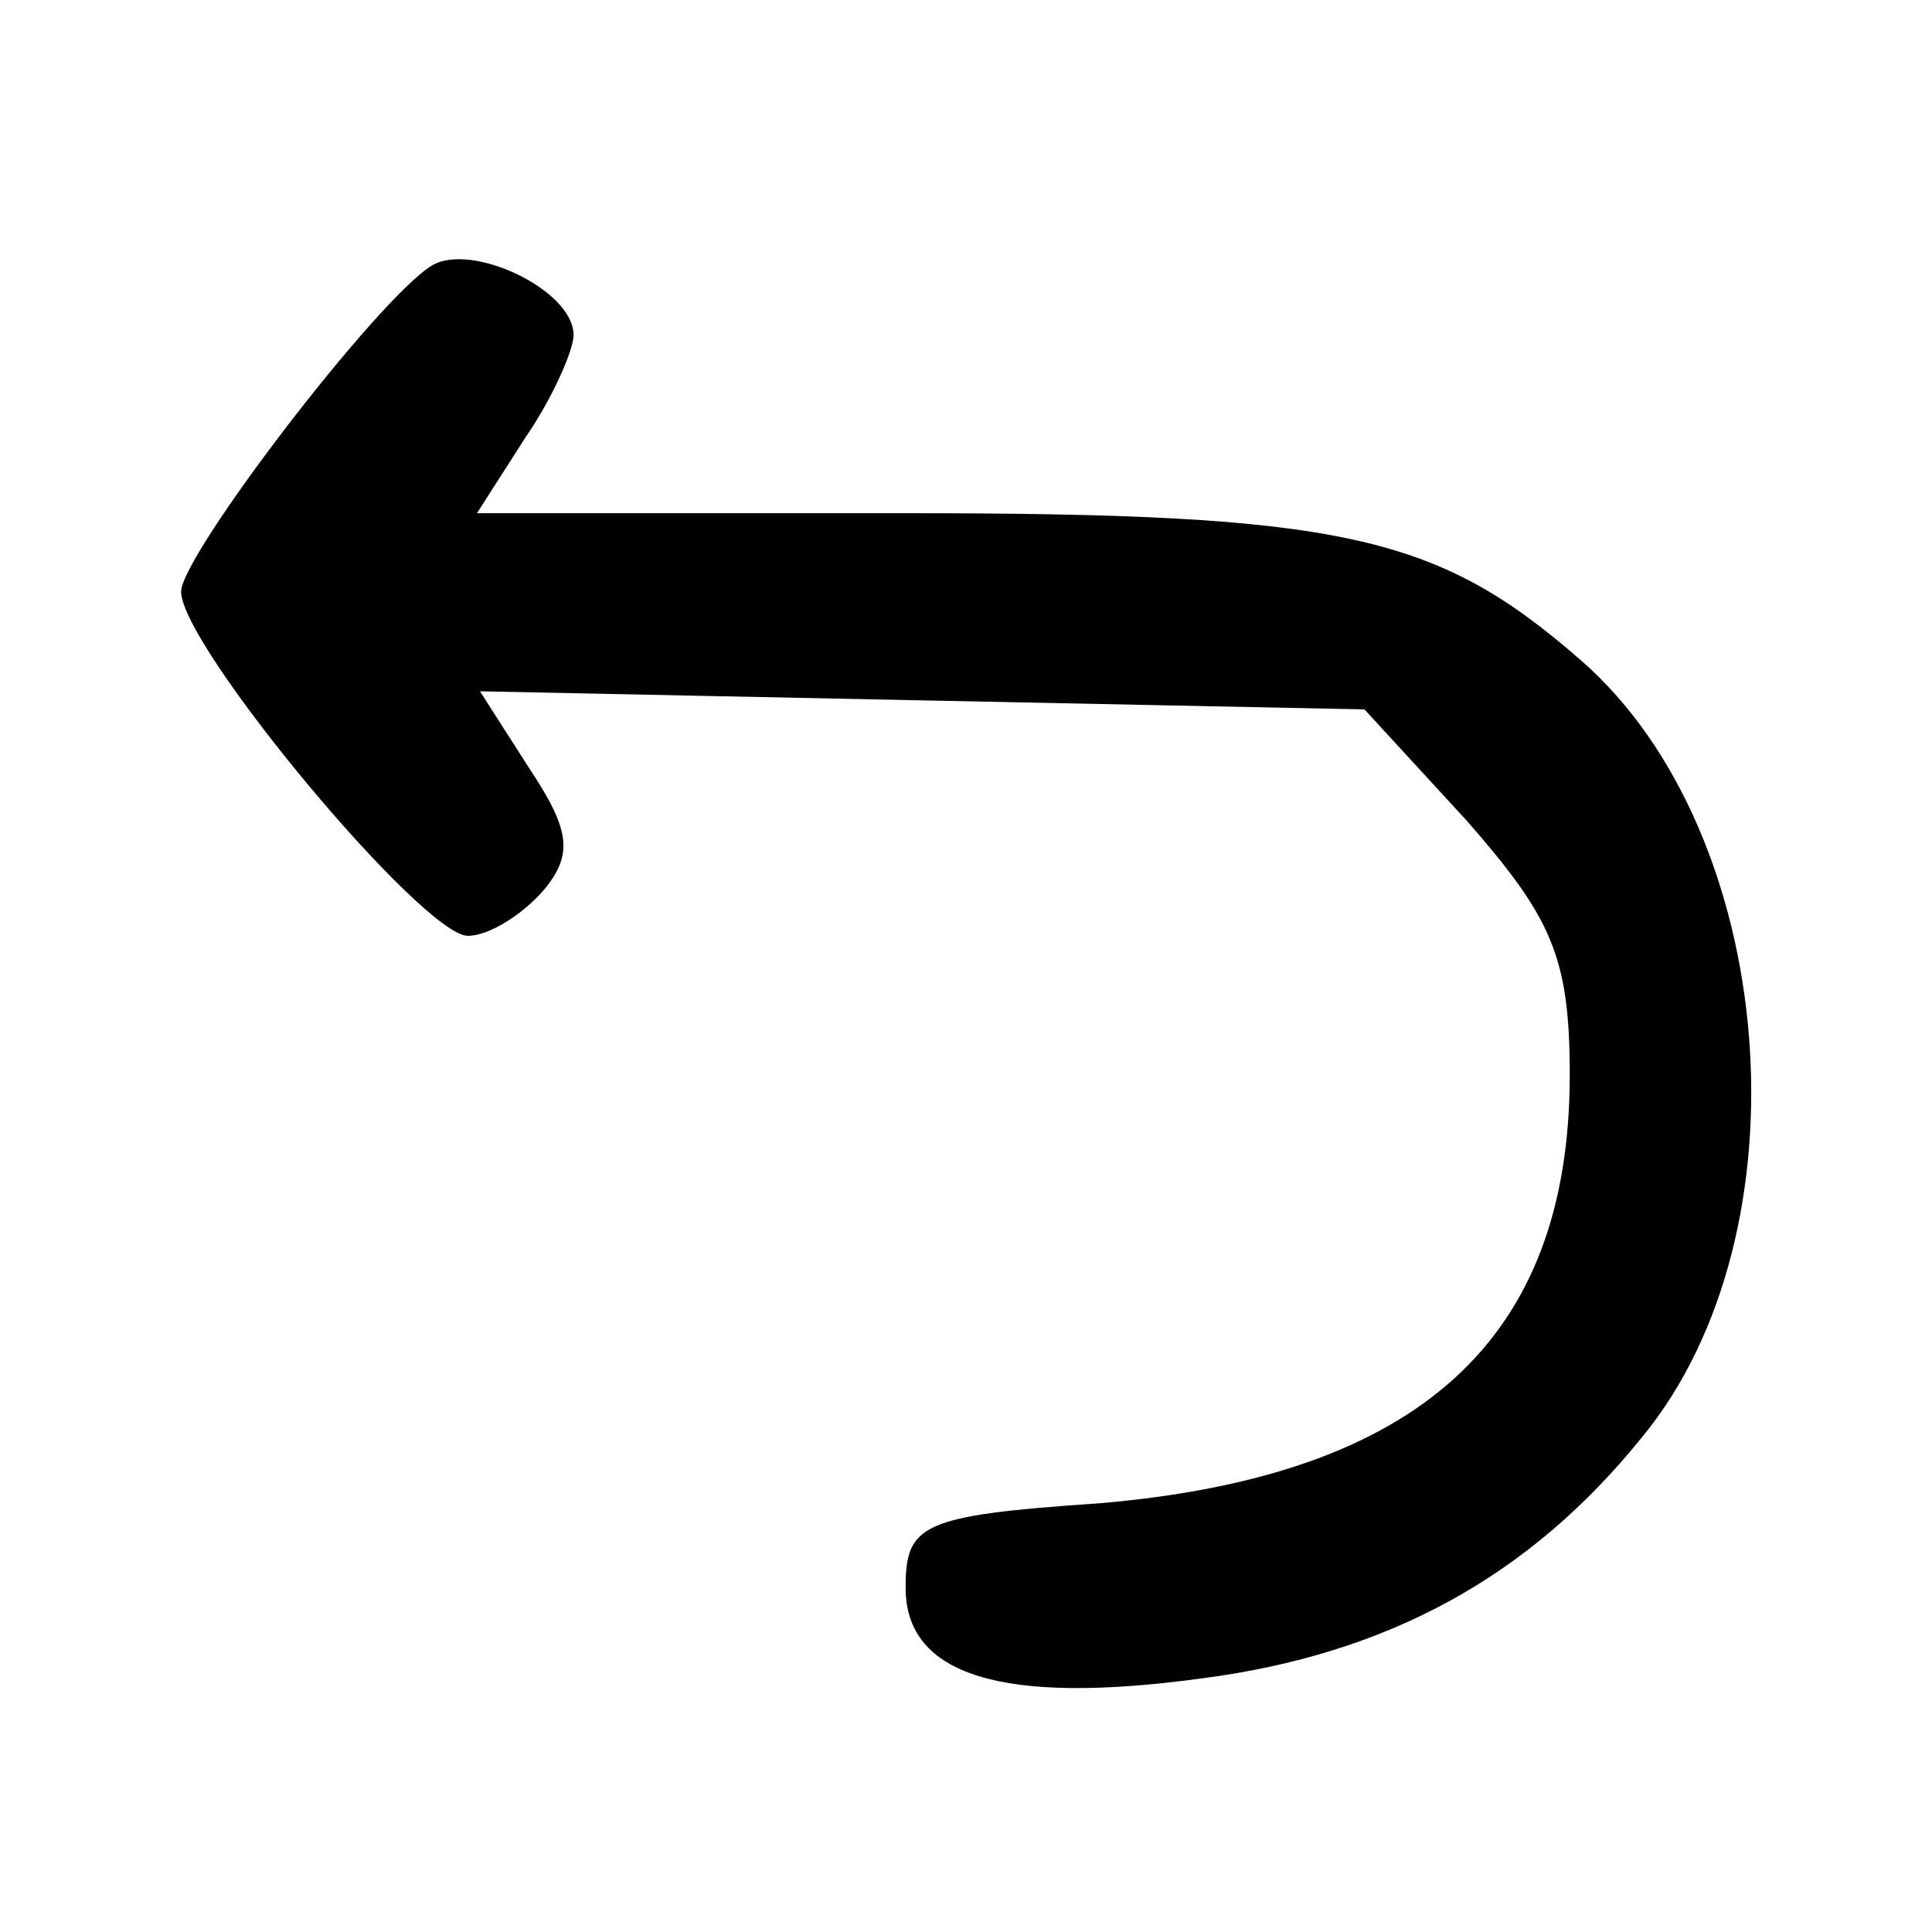
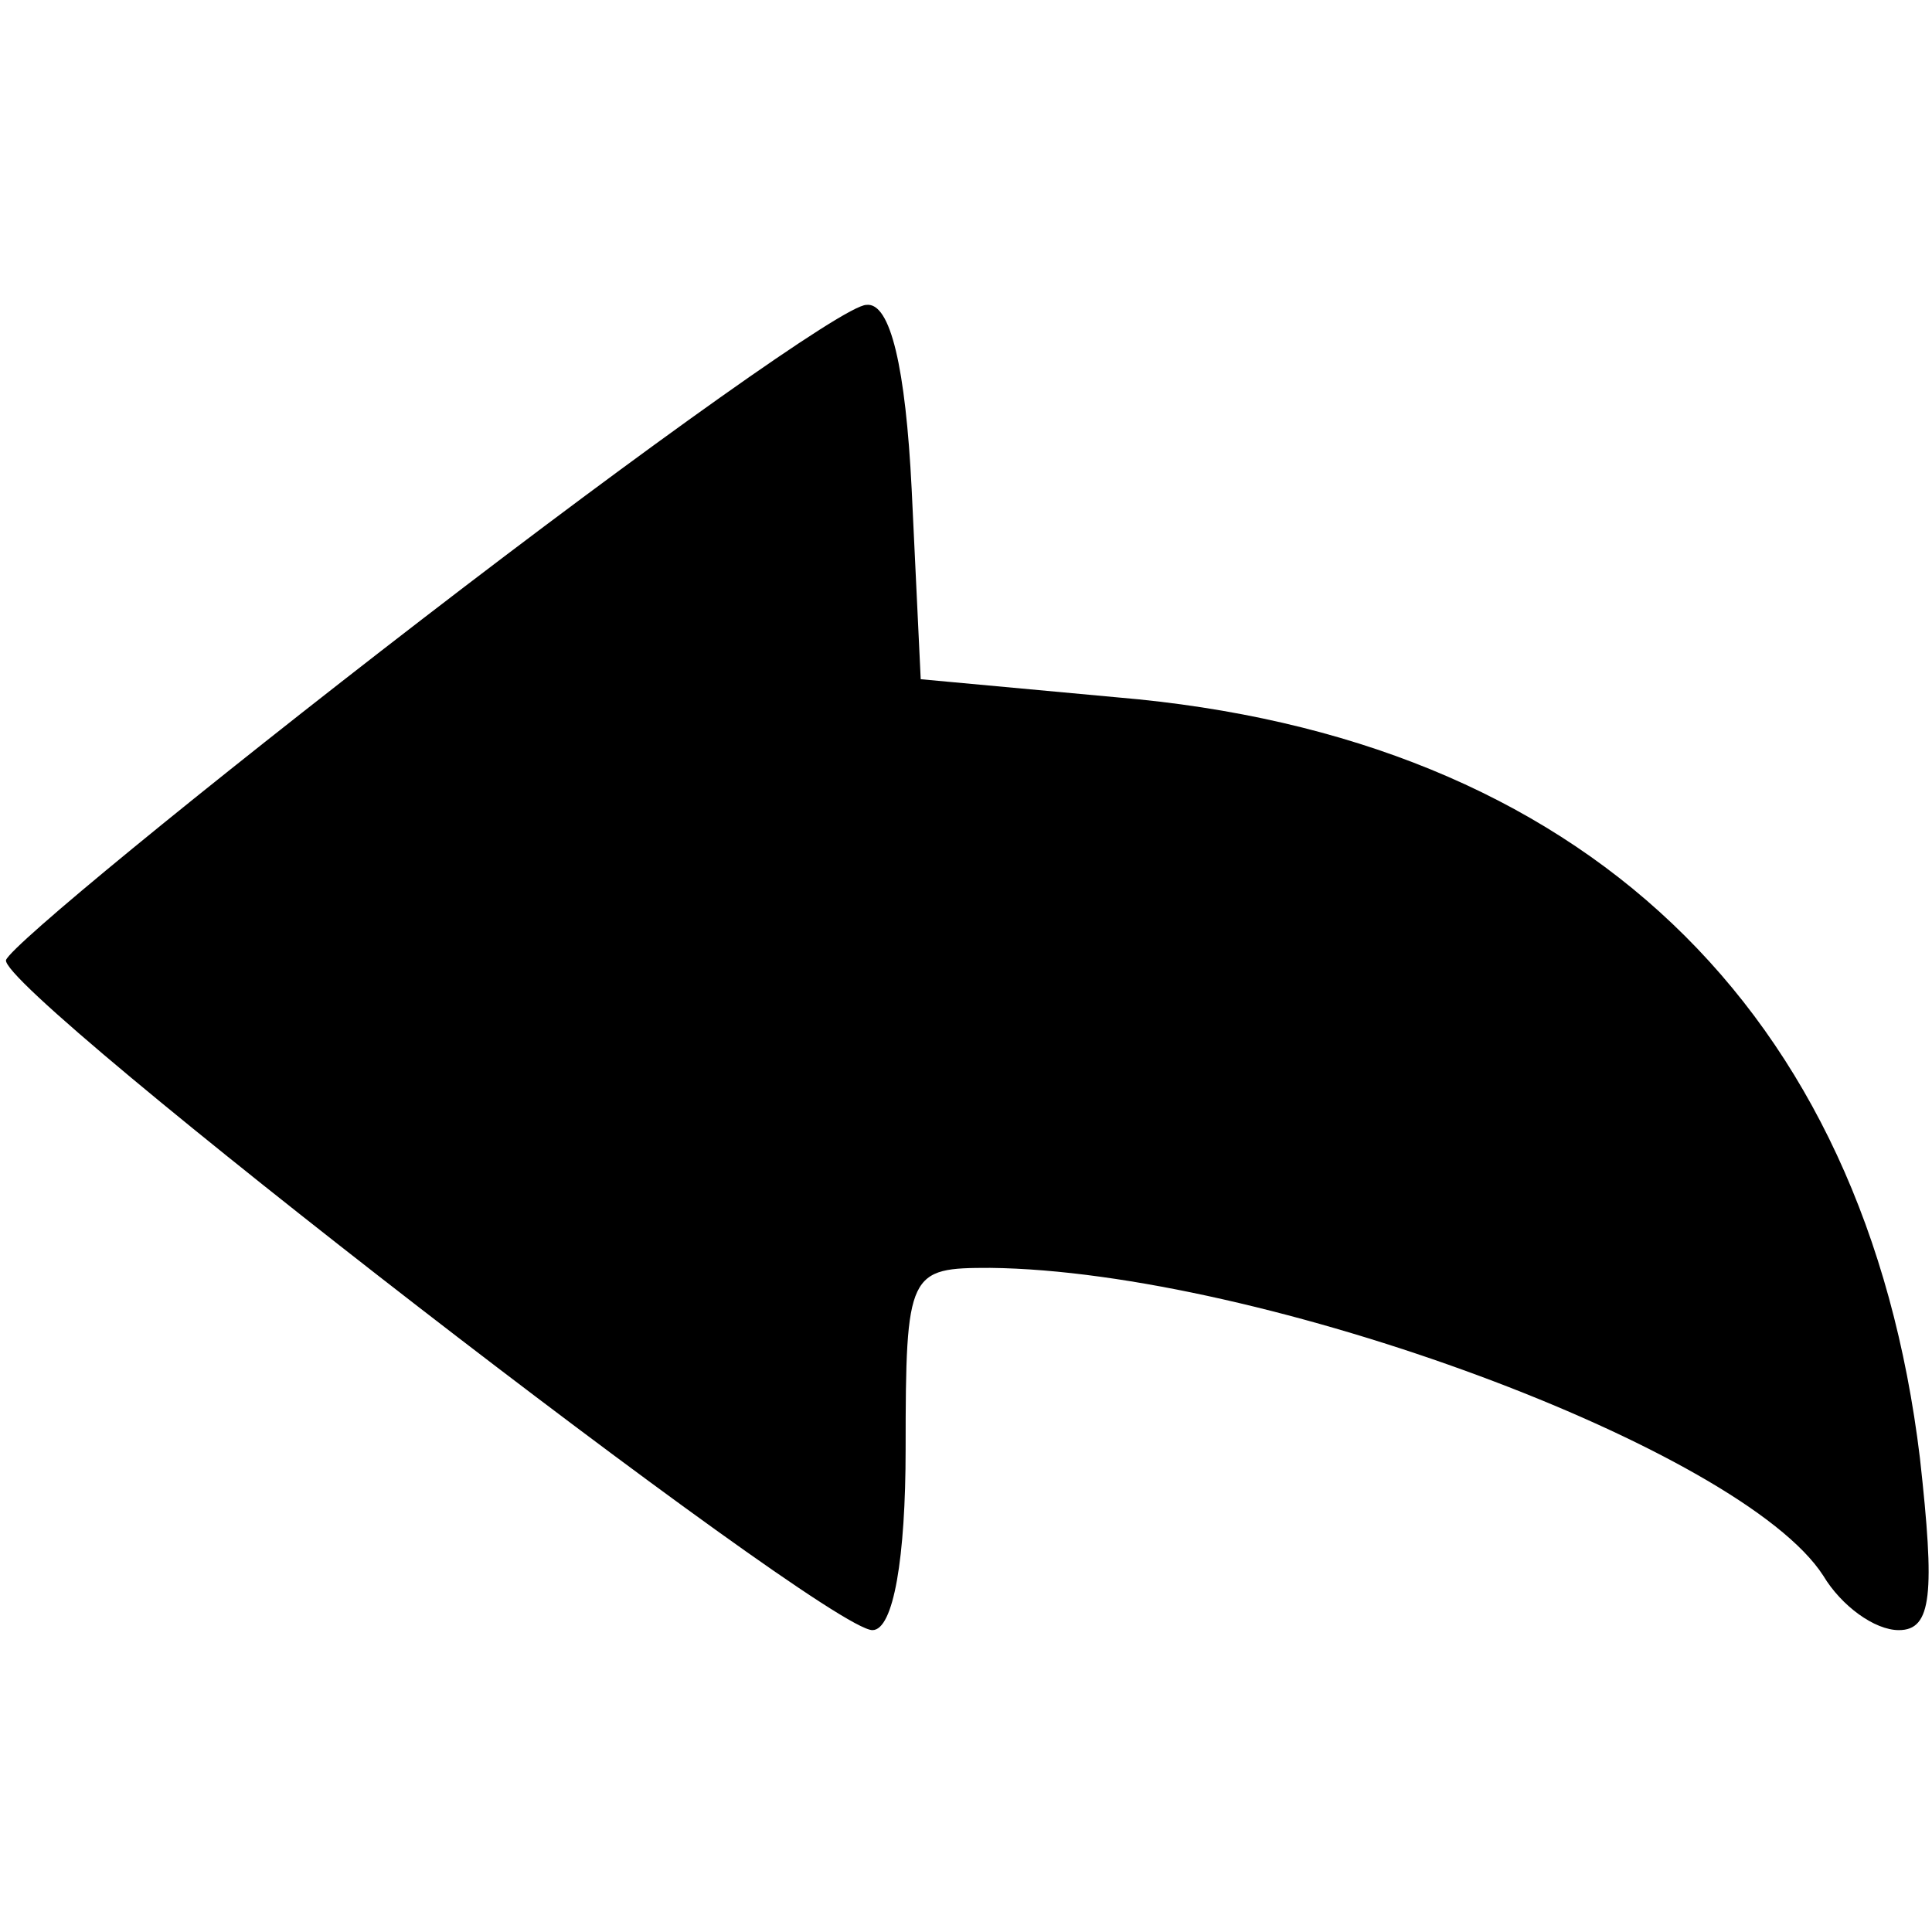
<svg xmlns="http://www.w3.org/2000/svg" version="1.0" width="64pt" height="64pt" viewBox="0 0 64 64" preserveAspectRatio="xMidYMid meet">
  <g transform="translate(0,64) scale(0.1,-0.1)">
-     <path d="M143 552 c-18 -11 -83 -96 -83 -108 0 -18 80 -114 95 -114 7 0 18 7 25 15 10 12 9 20 -5 41 l-16 25 146 -3 147 -3 34 -37 c28 -32 34 -45 34 -84 0 -88 -50 -133 -156 -142 -59 -4 -64 -7 -64 -28 0 -29 32 -39 98 -30 62 8 109 34 146 80 56 68 45 200 -20 257 -48 42 -79 49 -225 49 l-141 0 16 25 c9 13 16 29 16 34 0 15 -34 31 -47 23z" />
+     <path d="M140 435 c-74 -57 -136 -108 -138 -113 -3 -10 271 -222 287 -222 7 0 11 24 11 60 0 59 1 60 28 60 90 -1 249 -60 276 -102 6 -10 17 -18 25 -18 11 0 12 12 7 57 -18 149 -112 239 -266 252 l-65 6 -3 63 c-2 40 -7 62 -15 61 -7 0 -73 -47 -147 -104z" />
  </g>
</svg>
